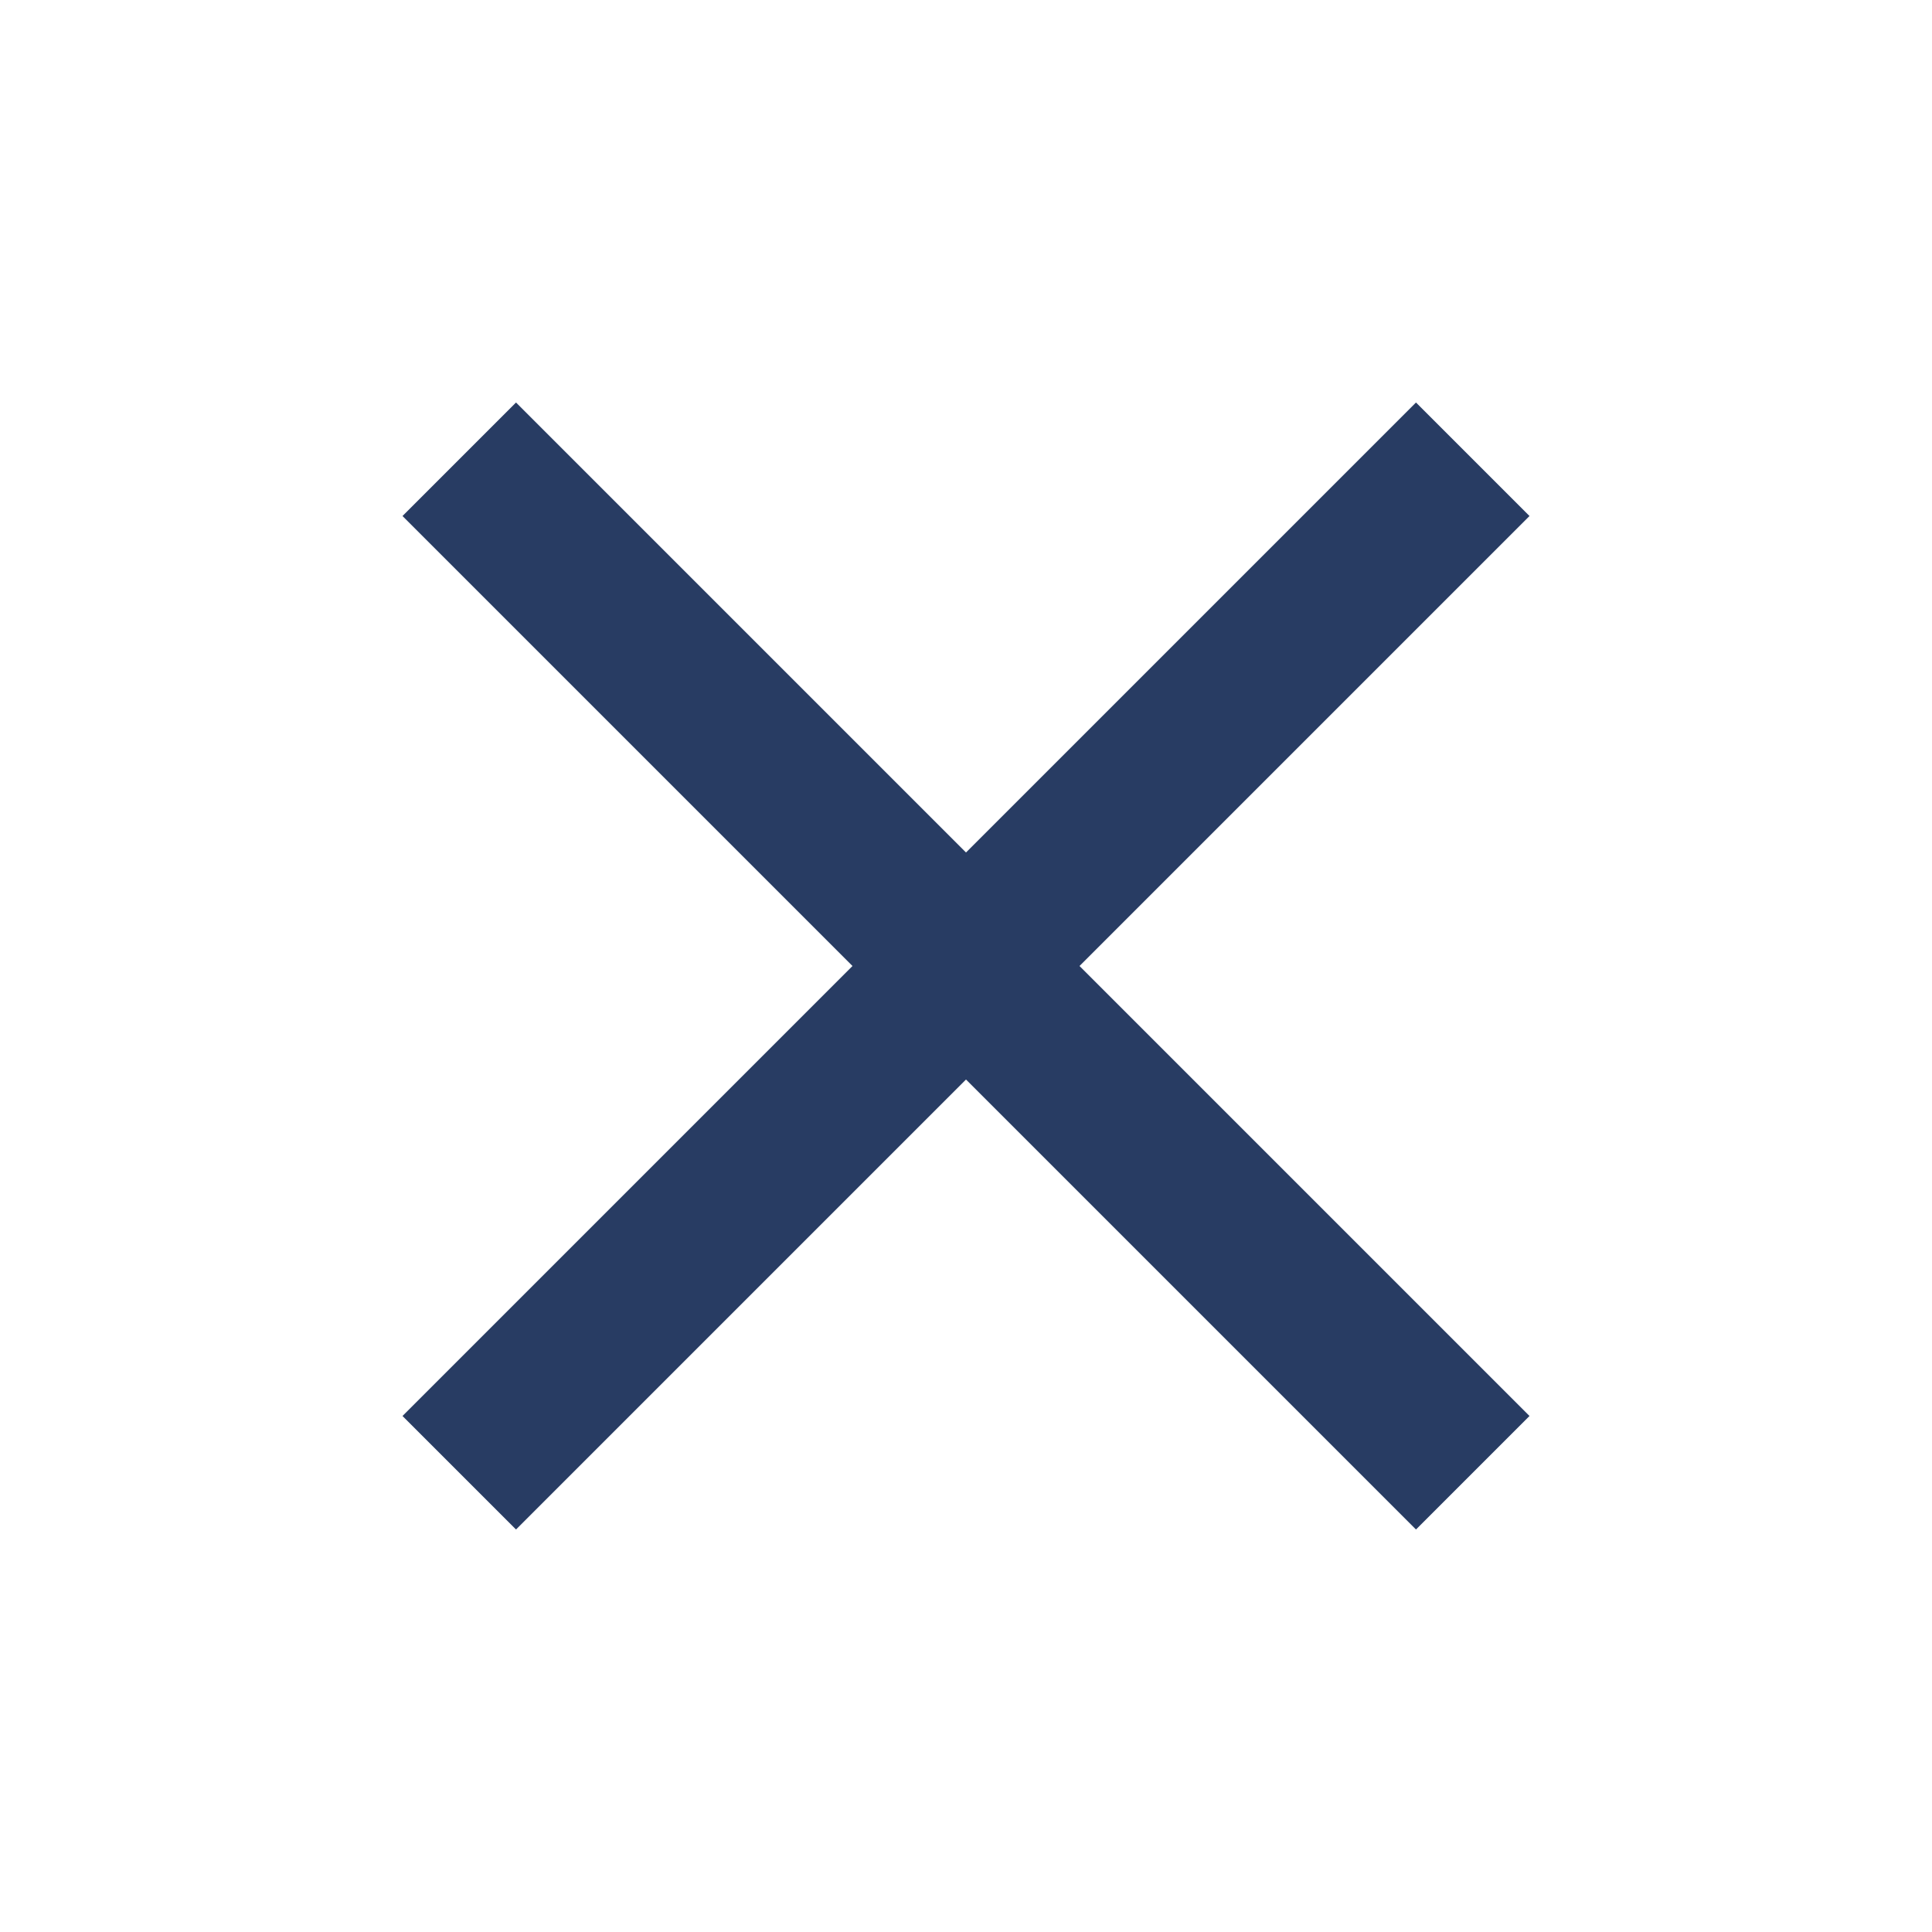
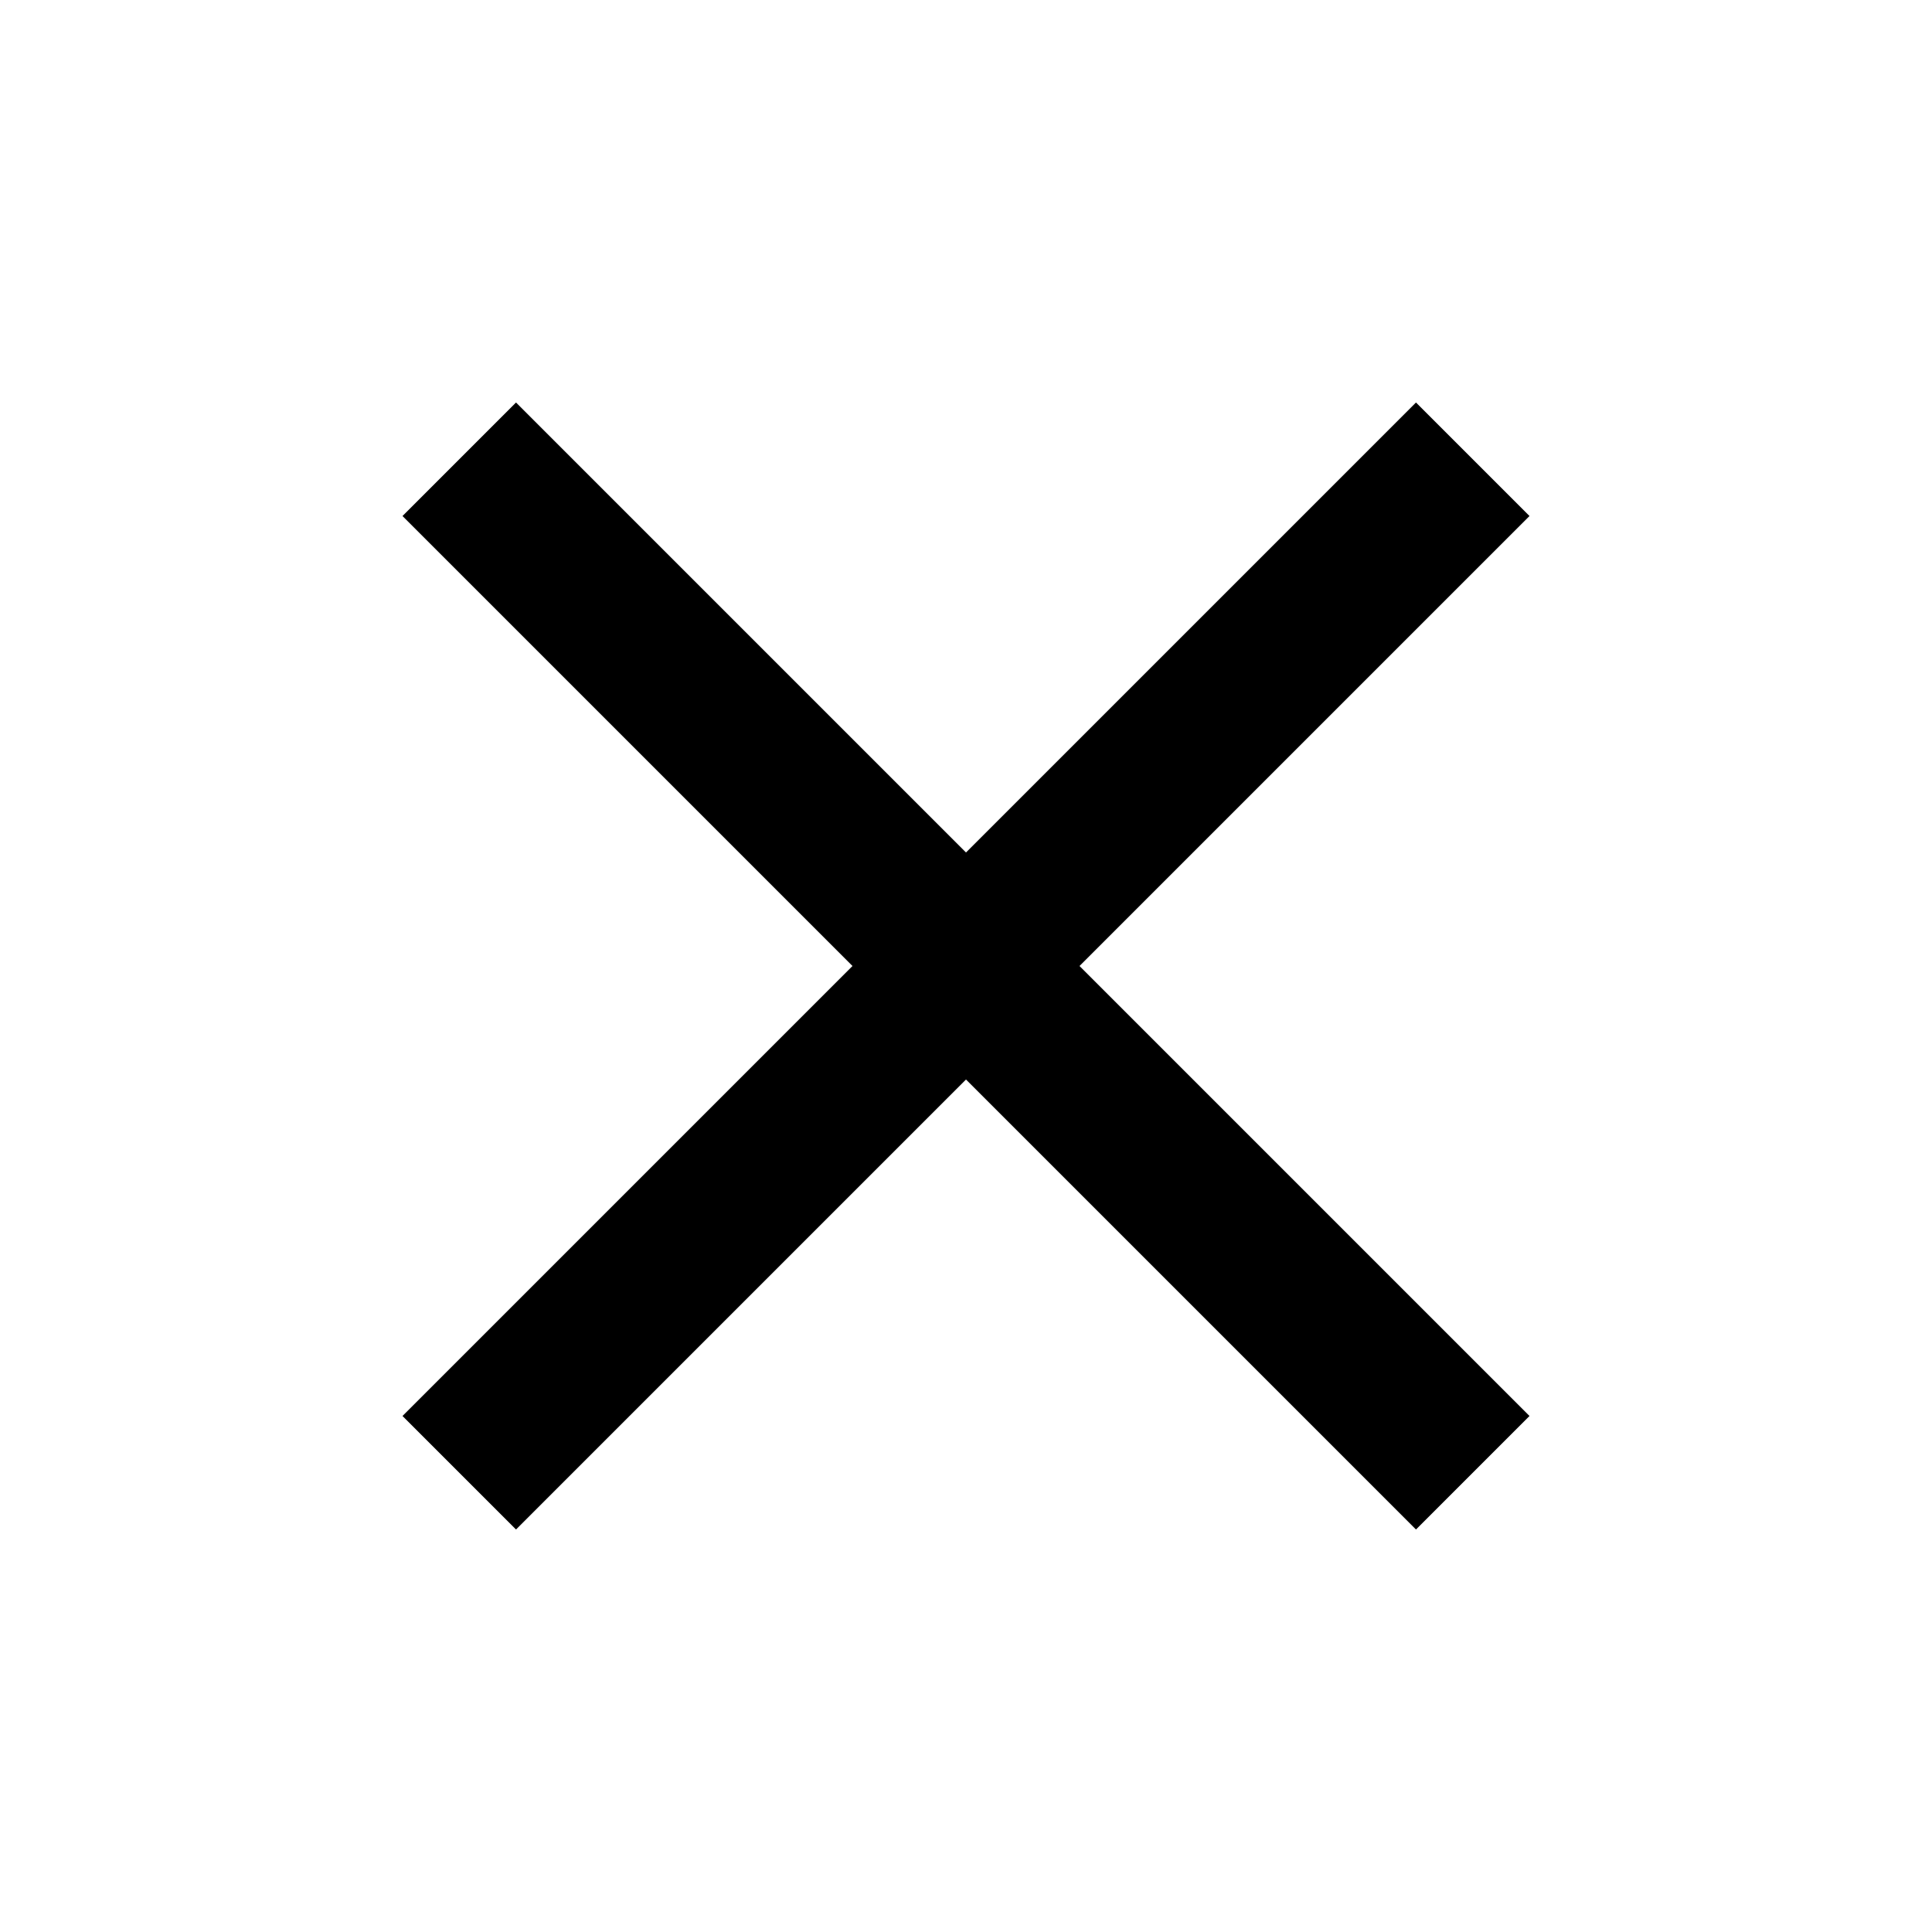
<svg xmlns="http://www.w3.org/2000/svg" height="24" viewBox="0 0 24 24" width="24">
  <path d="M0 0h24v24H0z" fill="none" />
-   <path d="M19 6.41L17.59 5 12 10.59 6.41 5 5 6.41 10.59 12 5 17.59 6.41 19 12 13.41 17.59 19 19 17.59 13.41 12z" fill="#283c63" />
+   <path d="M19 6.41L17.59 5 12 10.59 6.41 5 5 6.41 10.59 12 5 17.59 6.41 19 12 13.41 17.59 19 19 17.59 13.41 12z" fill="#000" />
</svg>
